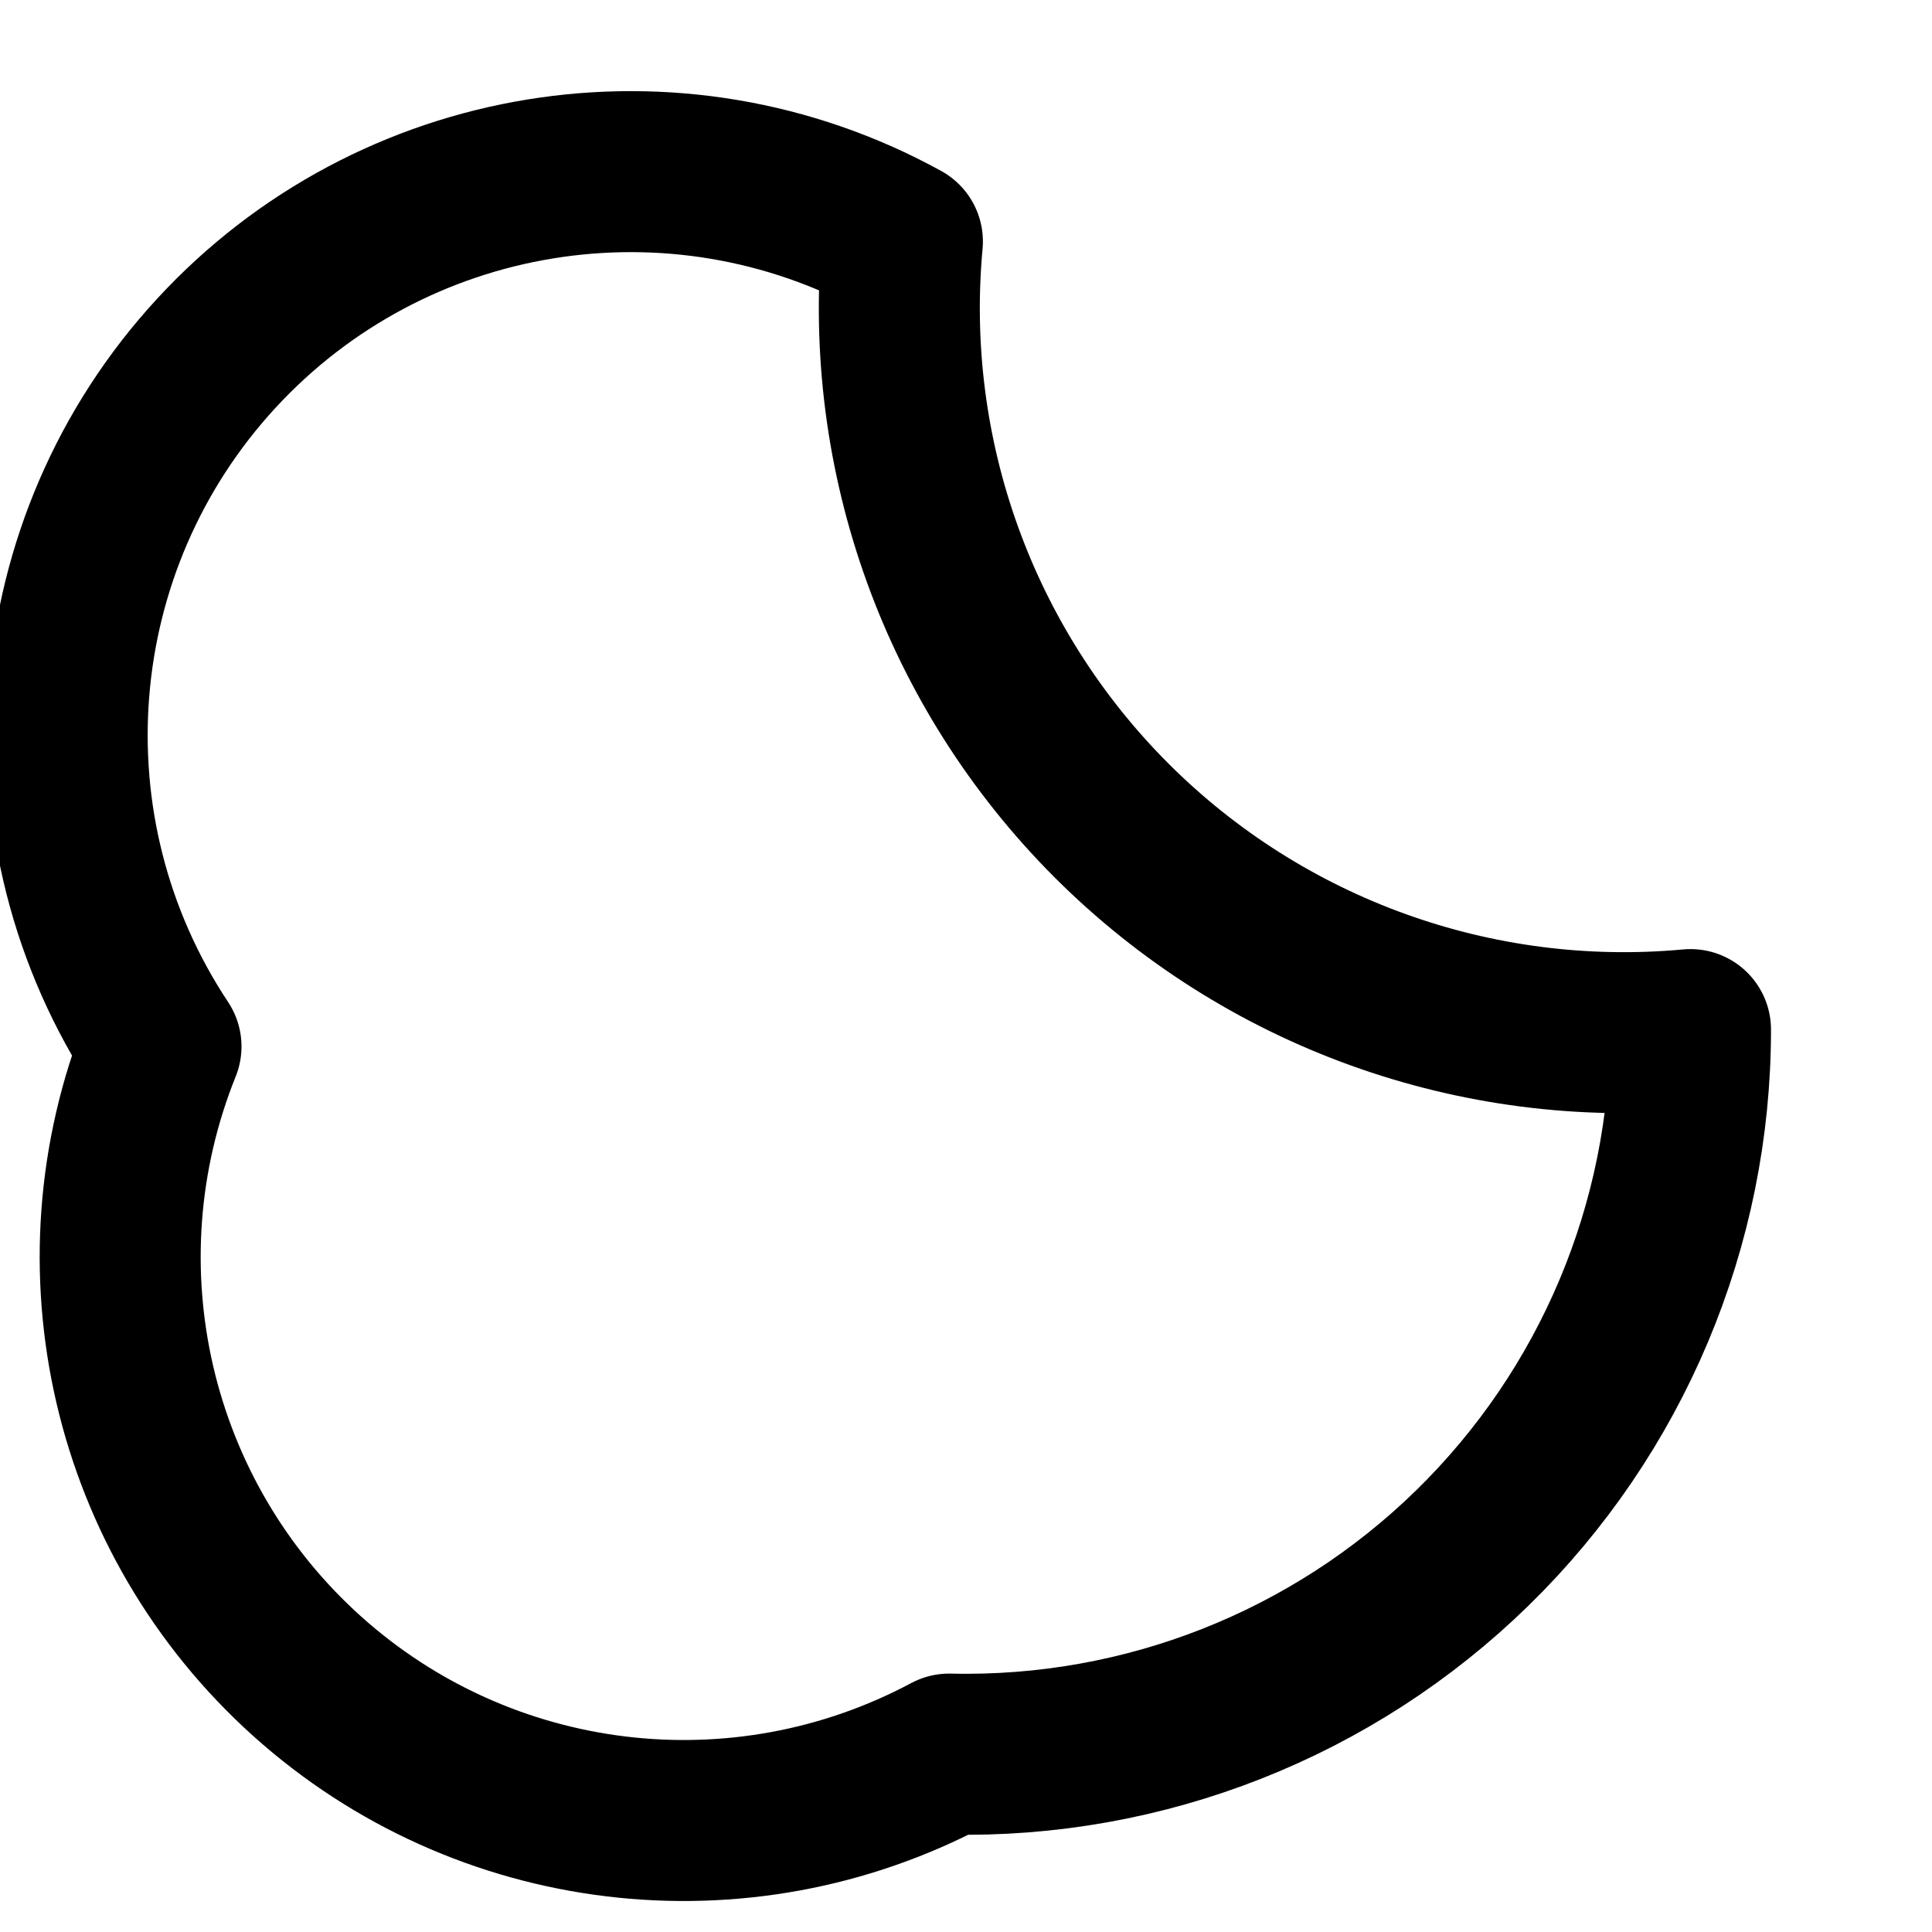
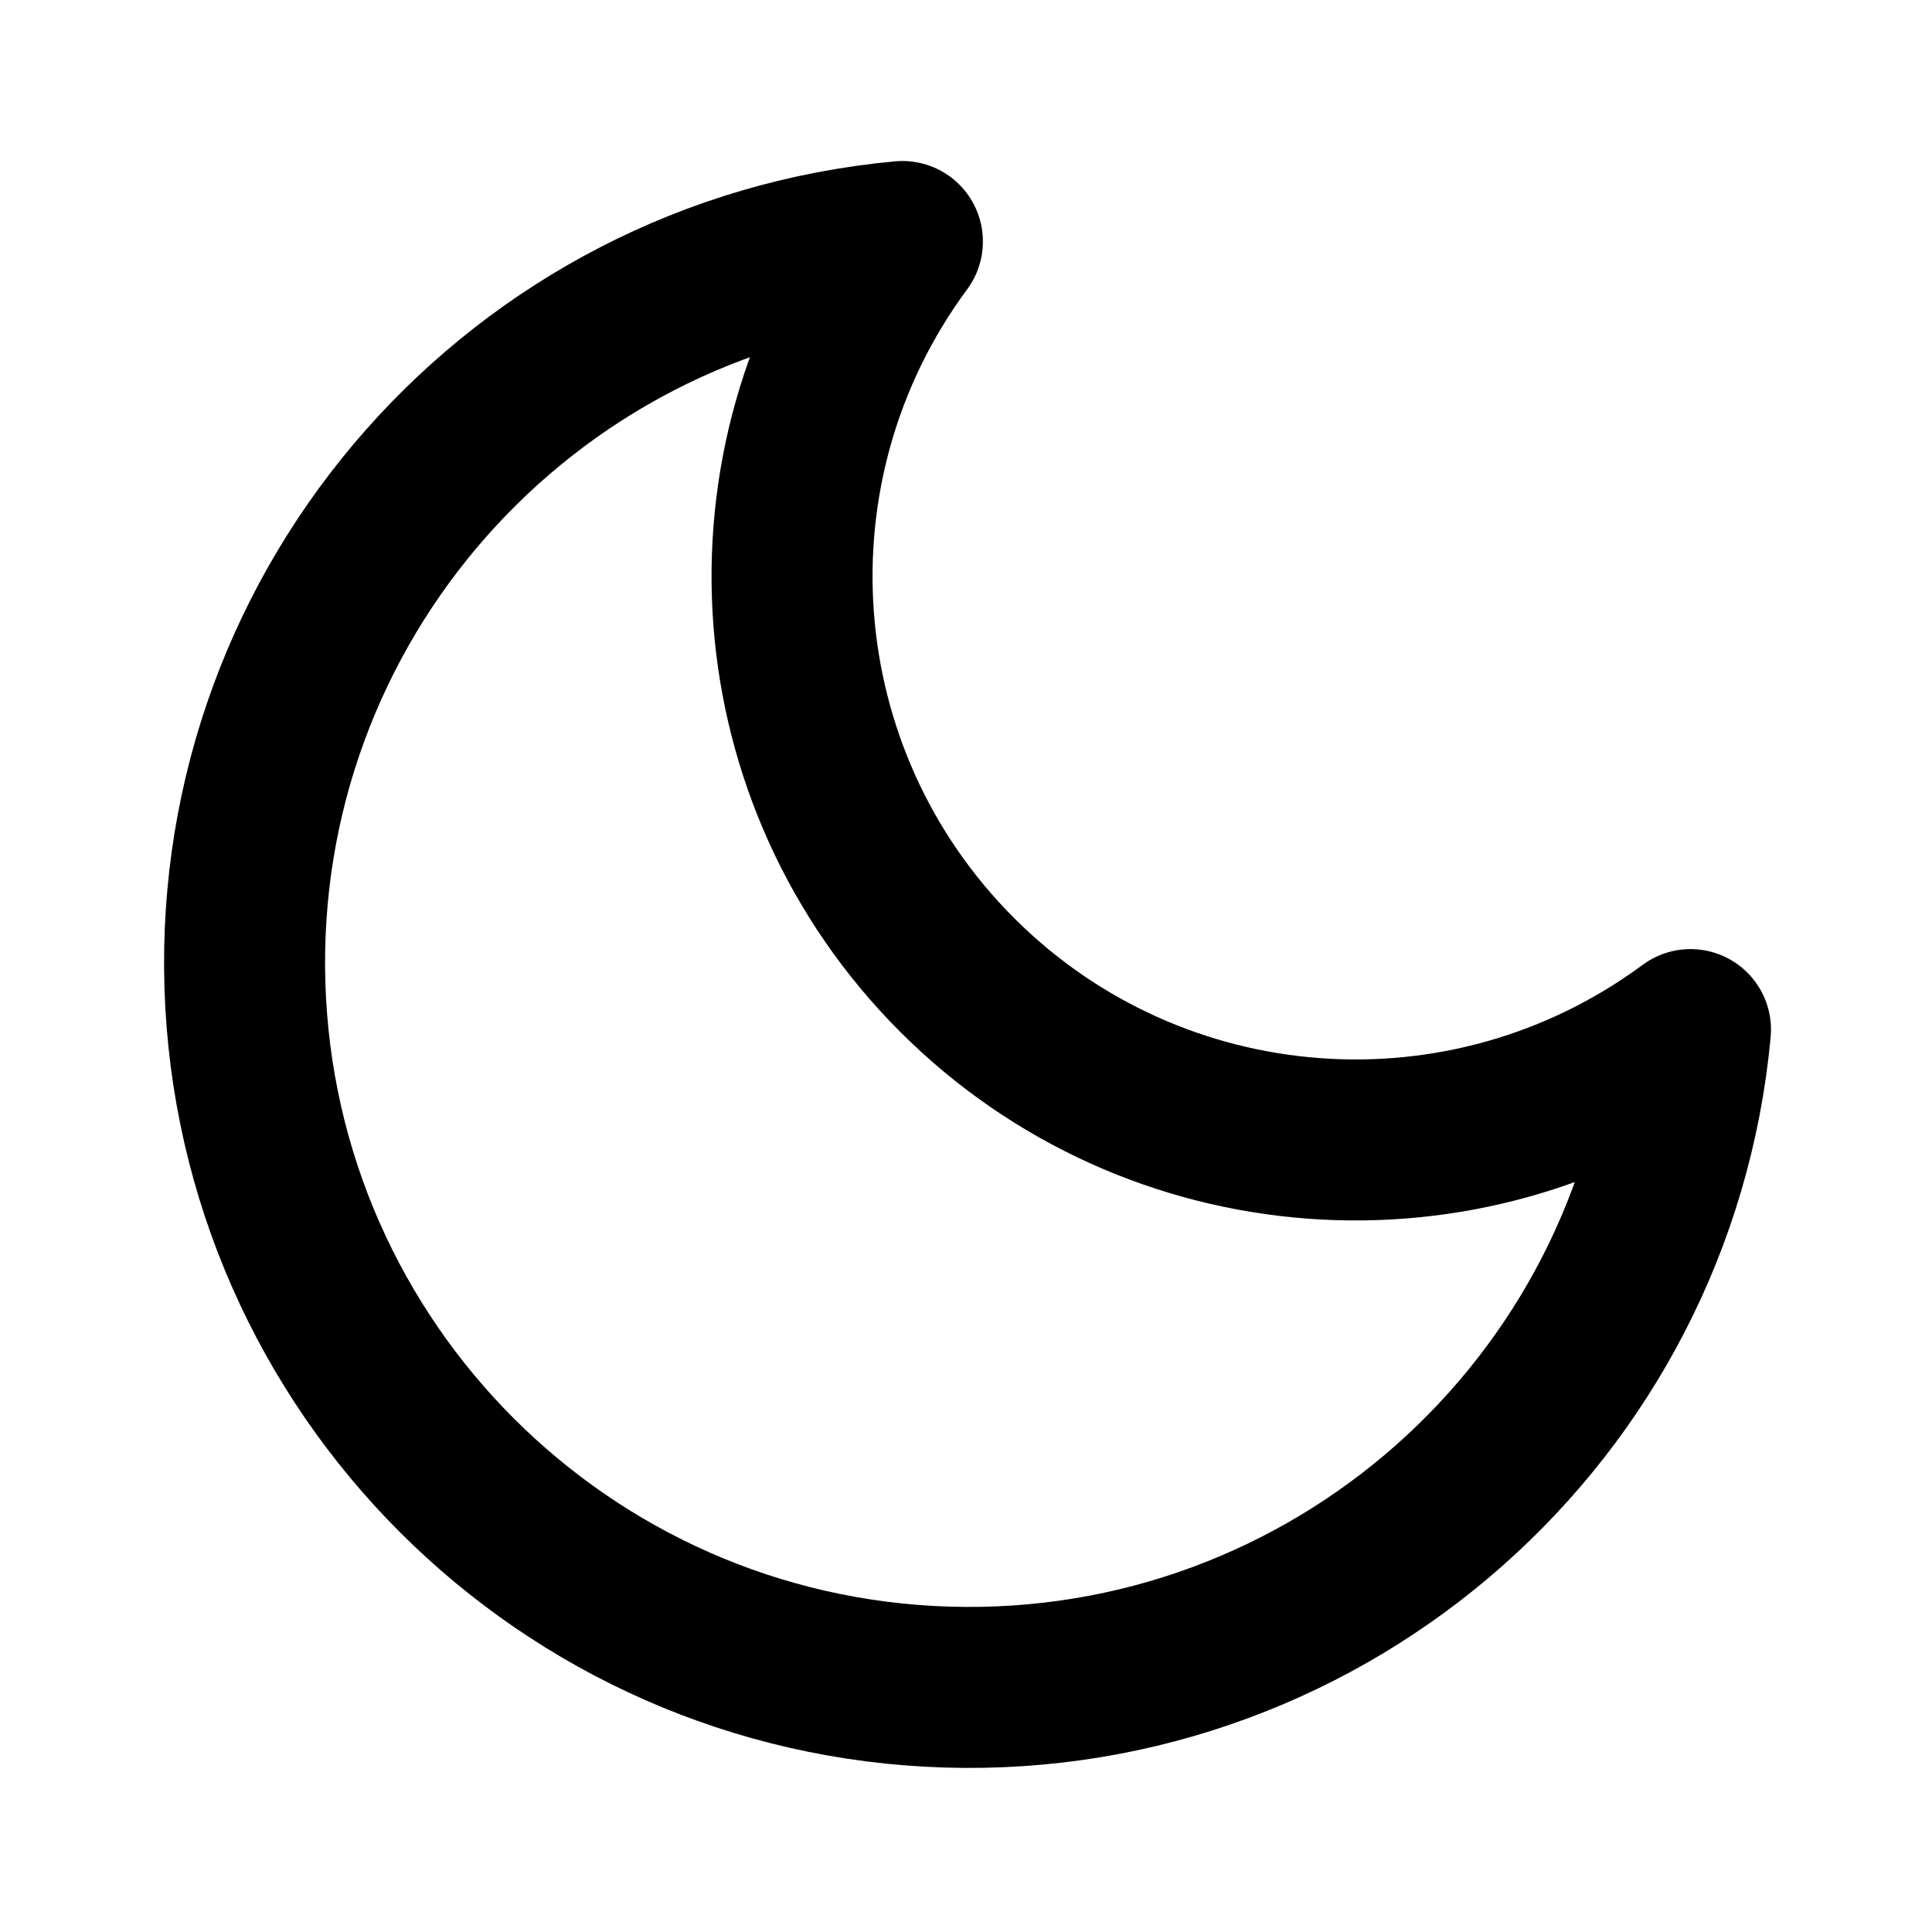
- <svg xmlns="http://www.w3.org/2000/svg" width="64" height="64" viewBox="0 0 24 24" fill="none" stroke="currentColor" stroke-width="2" stroke-linecap="round" stroke-linejoin="round">
-   <path d="M21 12.79A9 9 0 0111.21 3 7 7 0 002 13a7 7 0 009.79 8.79A9 9 0 0021 12.79z" />
+ <svg xmlns="http://www.w3.org/2000/svg" width="24" height="24" viewBox="0 0 24 24" fill="none" stroke="currentColor" stroke-width="2" stroke-linecap="round" stroke-linejoin="round" class="feather feather-moon">
+   <path d="M21 12.79A9 9 0 1 1 11.21 3 7 7 0 0 0 21 12.79z" />
</svg>
